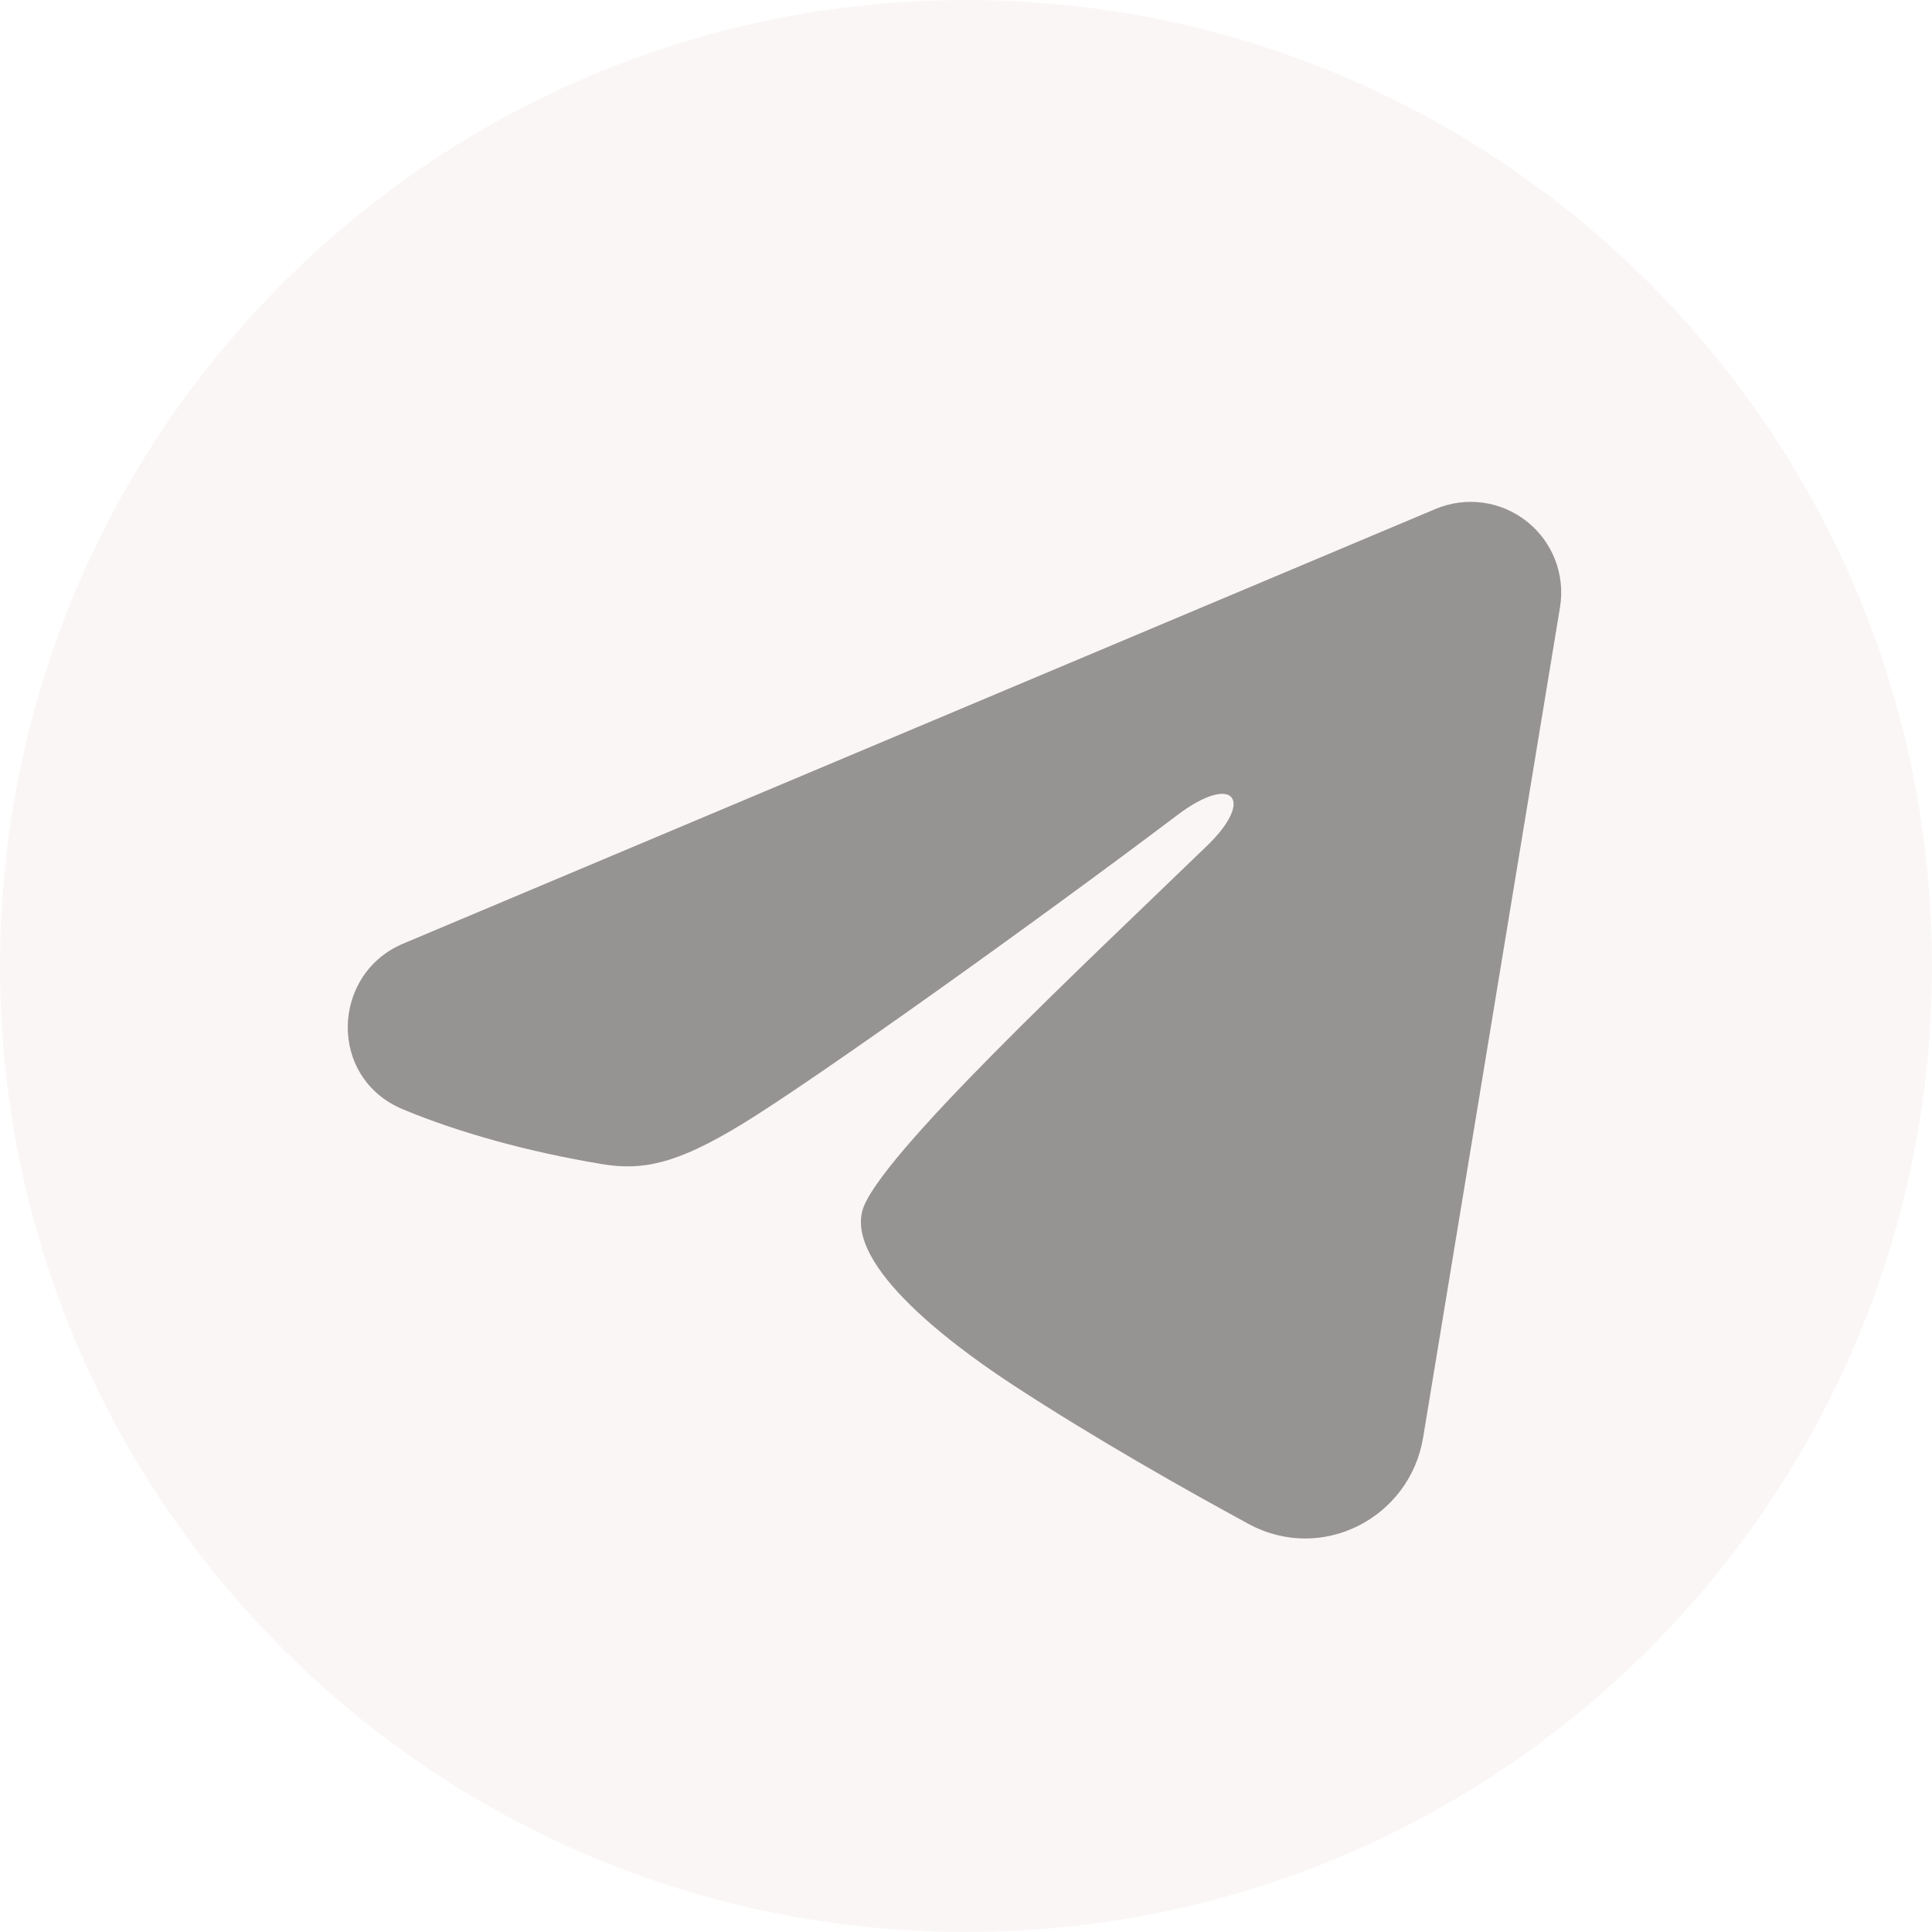
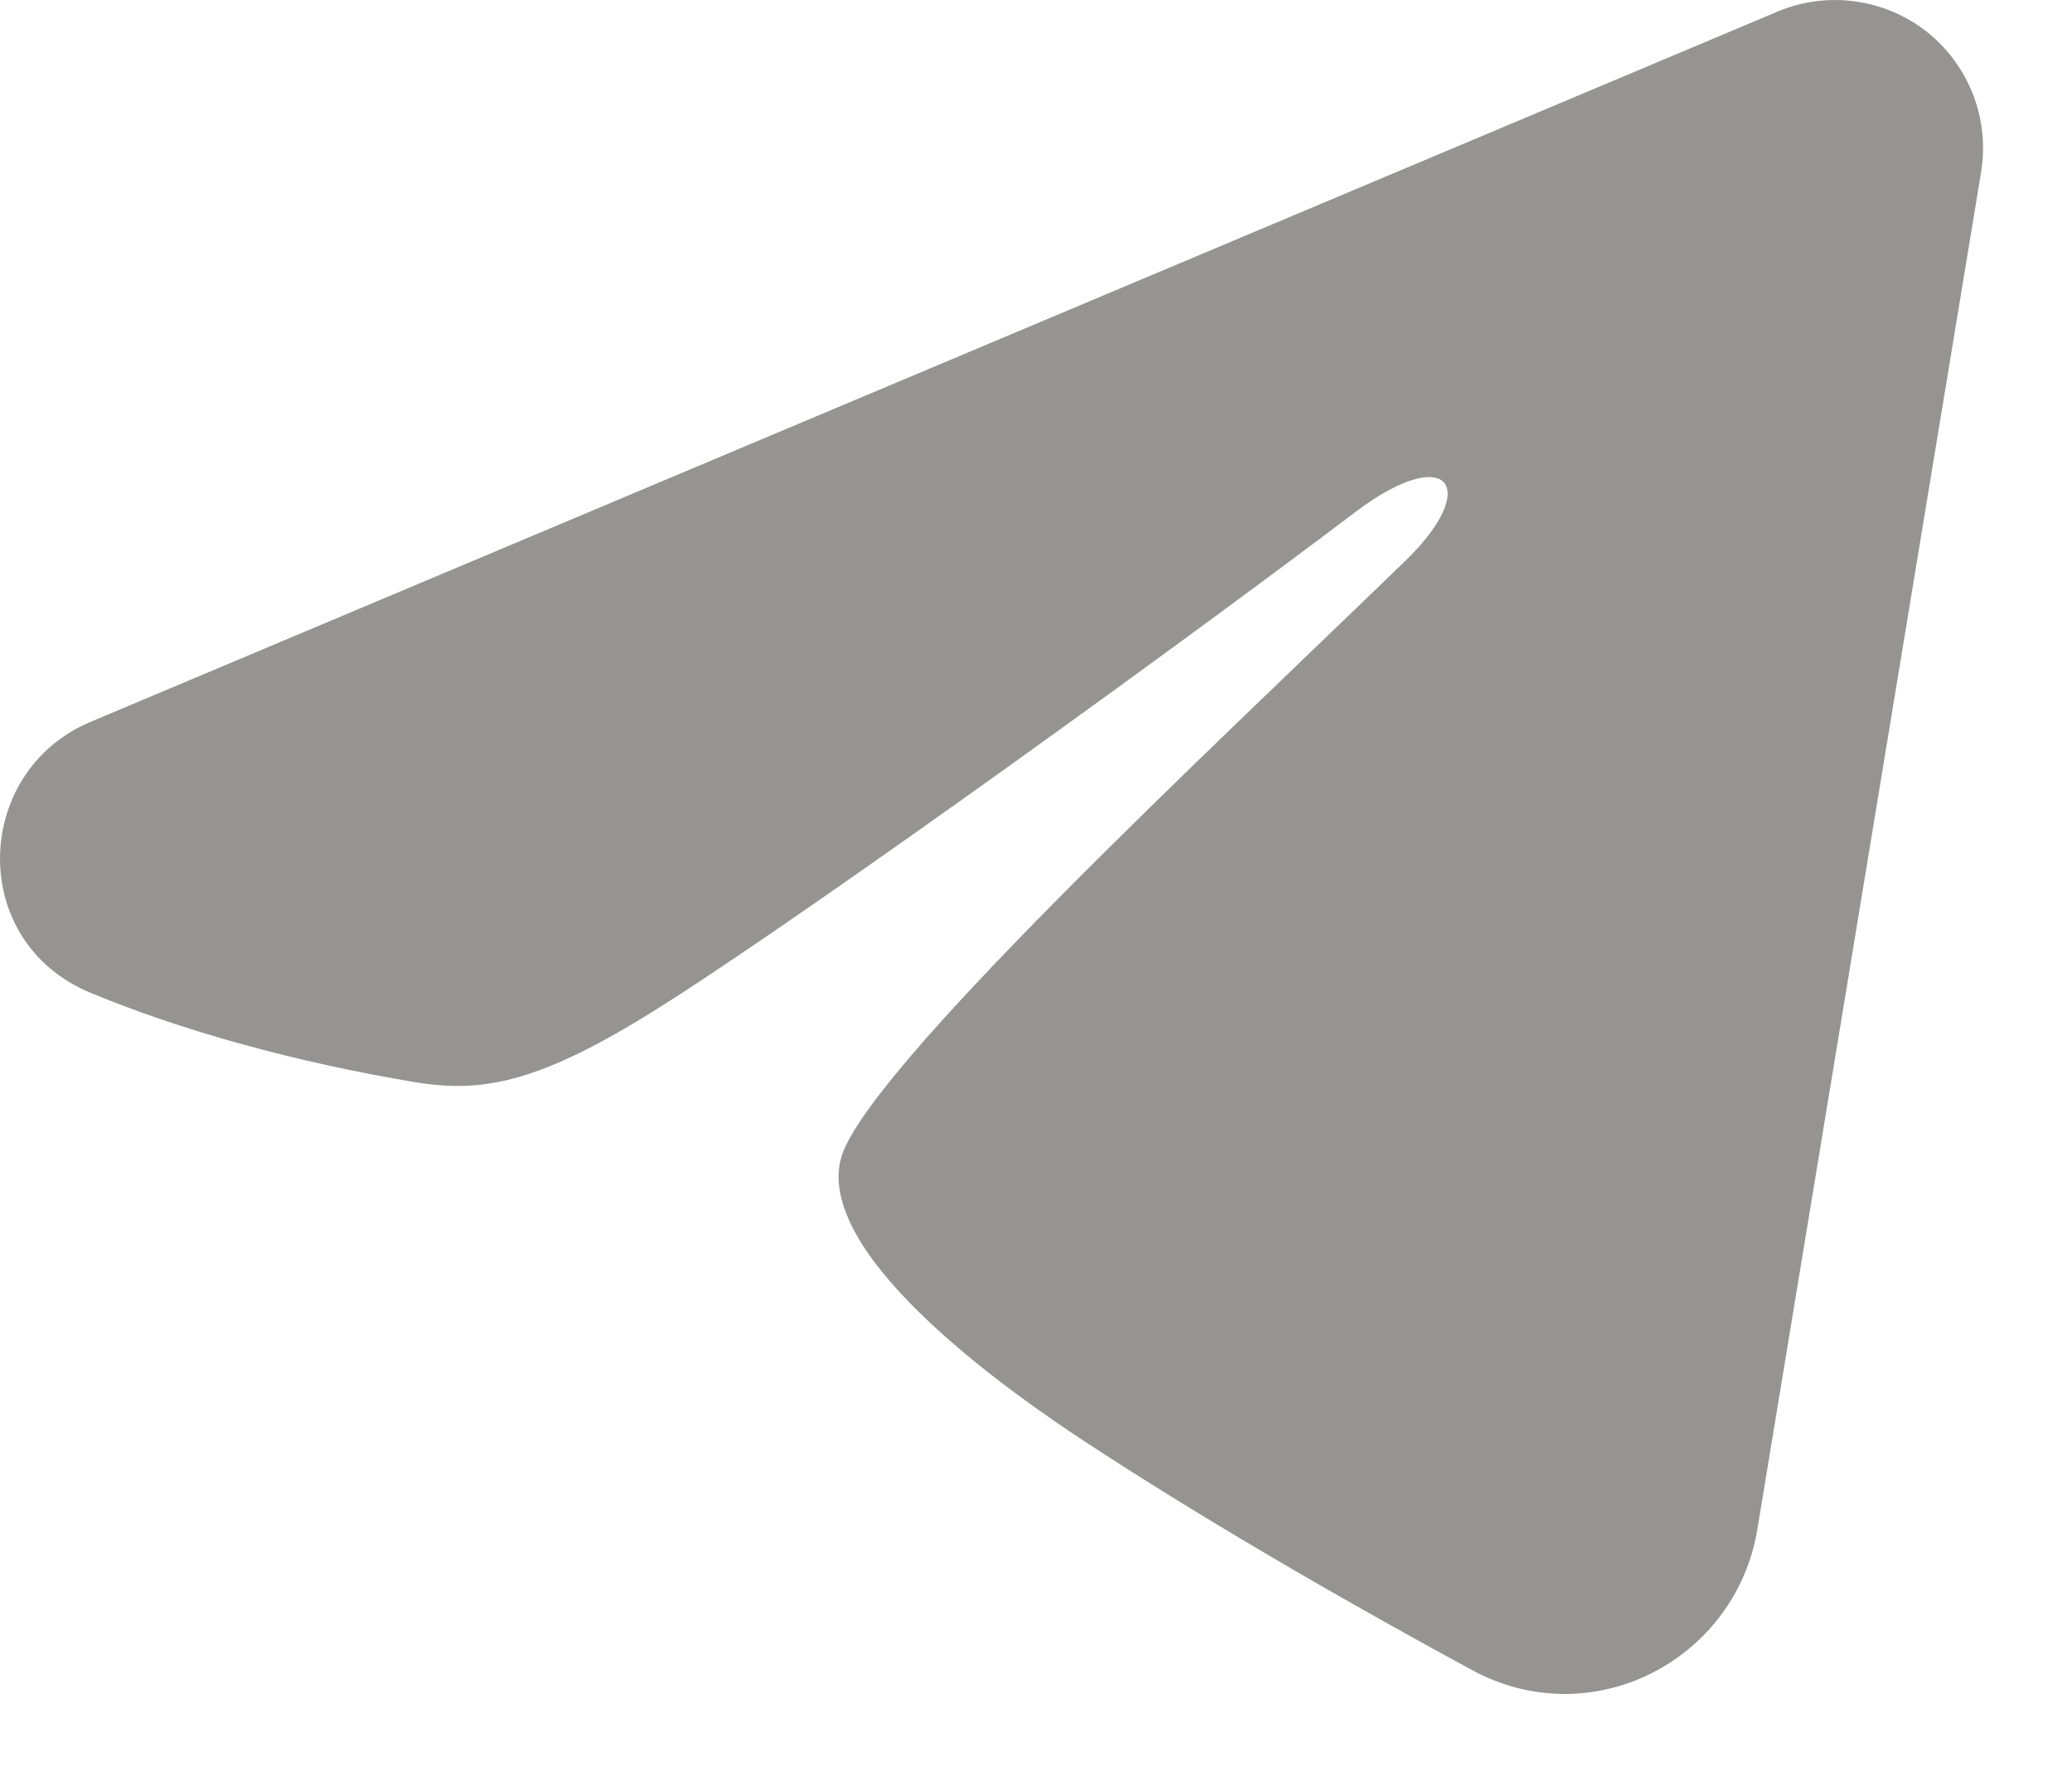
- <svg xmlns="http://www.w3.org/2000/svg" width="32" height="32" viewBox="0 0 32 32" fill="none">
-   <rect width="32" height="32" rx="16" fill="#FAF6F5" />
-   <path fill-rule="evenodd" clip-rule="evenodd" d="M23.777 8.43C24.024 8.326 24.294 8.29 24.56 8.326C24.826 8.362 25.077 8.469 25.287 8.635C25.498 8.801 25.66 9.02 25.757 9.27C25.854 9.52 25.882 9.791 25.839 10.056L23.571 23.813C23.351 25.14 21.895 25.901 20.678 25.24C19.66 24.687 18.148 23.835 16.788 22.946C16.108 22.501 14.025 21.076 14.281 20.062C14.501 19.195 18.001 15.937 20.001 14C20.786 13.239 20.428 12.8 19.501 13.5C17.199 15.238 13.503 17.881 12.281 18.625C11.203 19.281 10.641 19.393 9.969 19.281C8.743 19.077 7.606 18.761 6.678 18.376C5.424 17.856 5.485 16.132 6.677 15.63L23.777 8.43Z" fill="#969393" />
+ <svg xmlns="http://www.w3.org/2000/svg" width="21" height="18" viewBox="0 0 21 18" fill="none">
+   <path fill-rule="evenodd" clip-rule="evenodd" d="M18.017 0.117C18.264 0.013 18.535 -0.022 18.8 0.014C19.066 0.05 19.317 0.156 19.528 0.322C19.738 0.488 19.9 0.708 19.997 0.958C20.094 1.208 20.122 1.479 20.079 1.743L17.811 15.501C17.591 16.828 16.135 17.588 14.918 16.927C13.9 16.375 12.388 15.523 11.028 14.633C10.348 14.188 8.265 12.764 8.521 11.749C8.741 10.883 12.241 7.624 14.241 5.687C15.026 4.926 14.668 4.487 13.741 5.187C11.439 6.925 7.743 9.568 6.521 10.312C5.443 10.969 4.881 11.081 4.209 10.969C2.983 10.764 1.846 10.448 0.918 10.063C-0.336 9.543 -0.275 7.819 0.917 7.317L18.017 0.117Z" fill="#969393" />
</svg>
